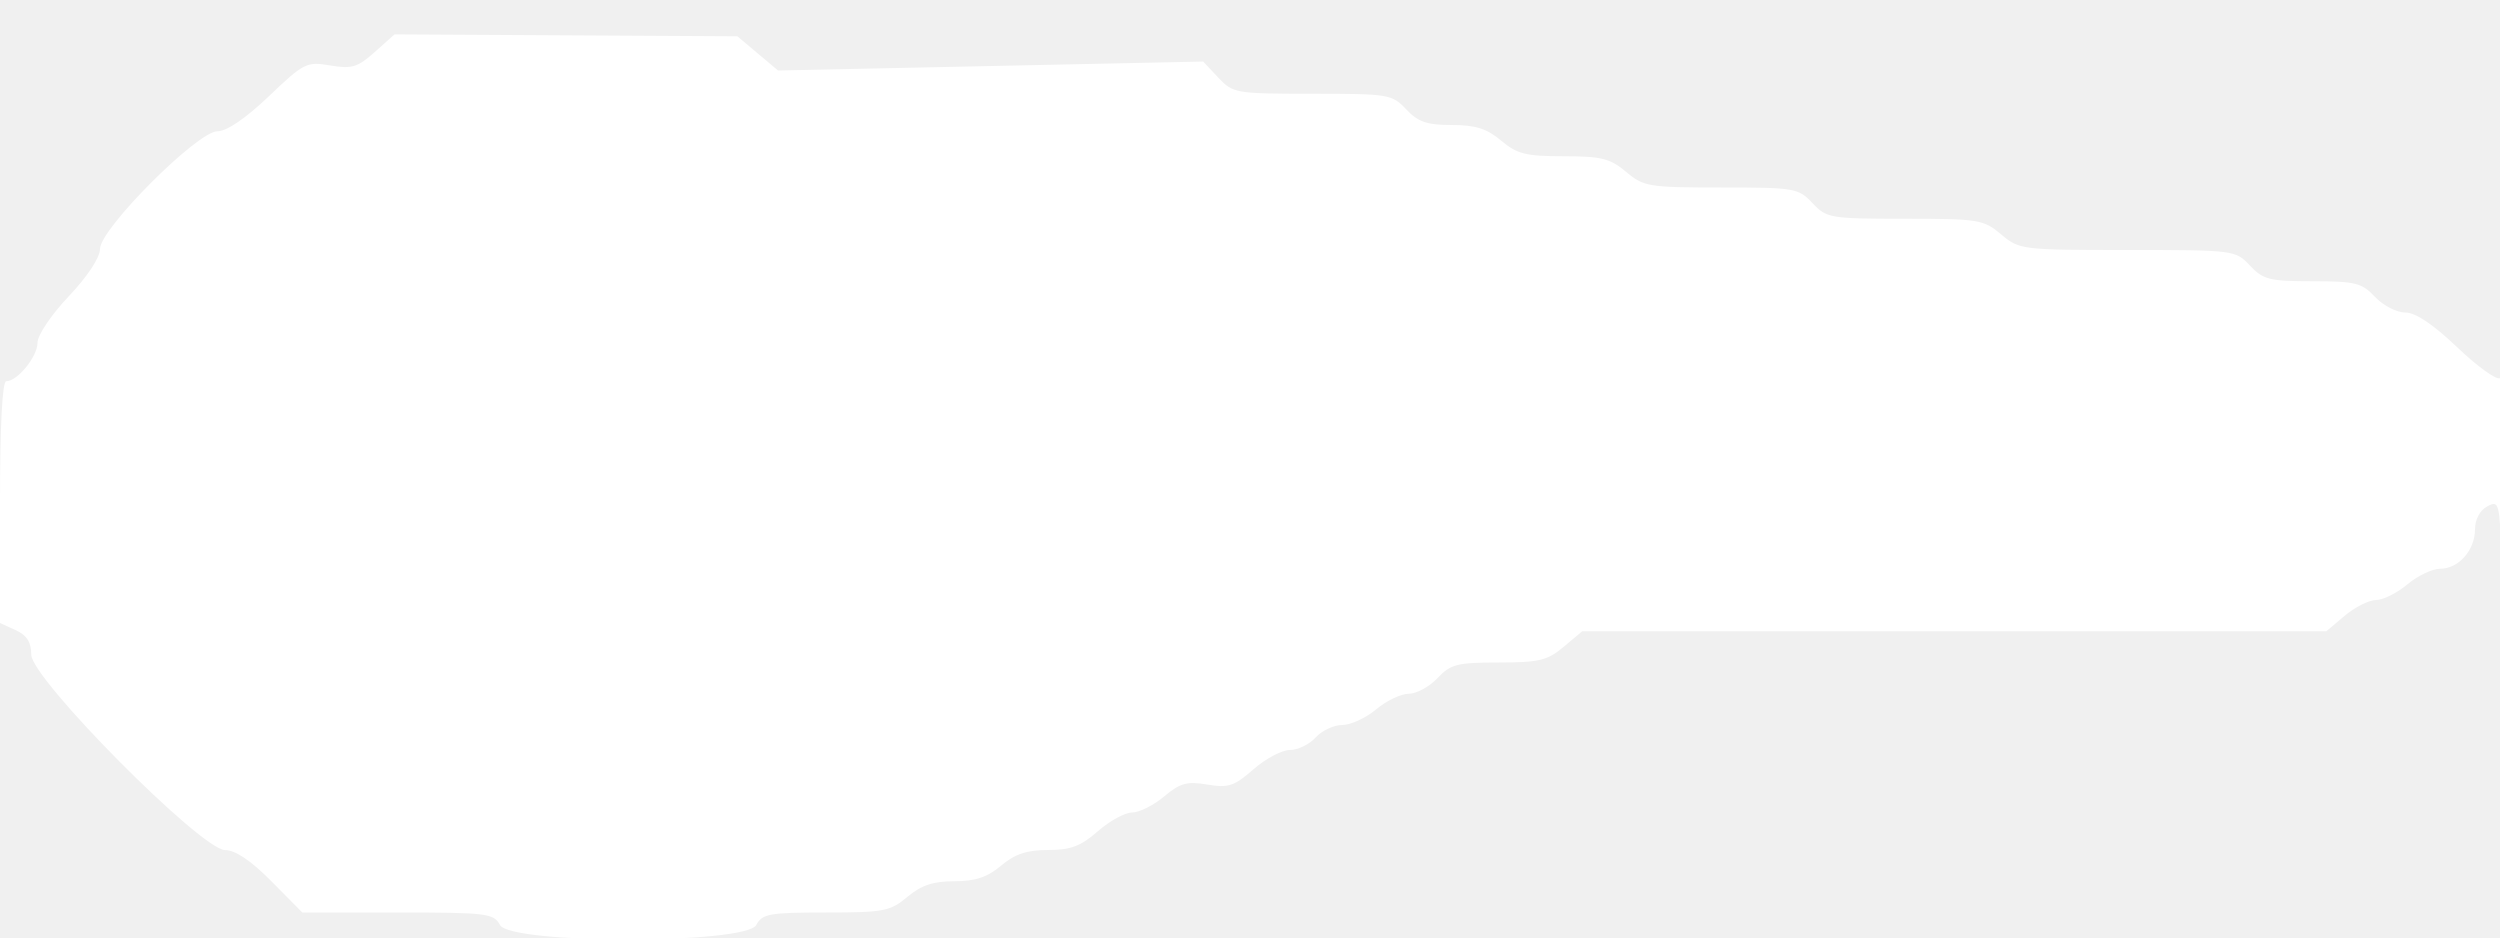
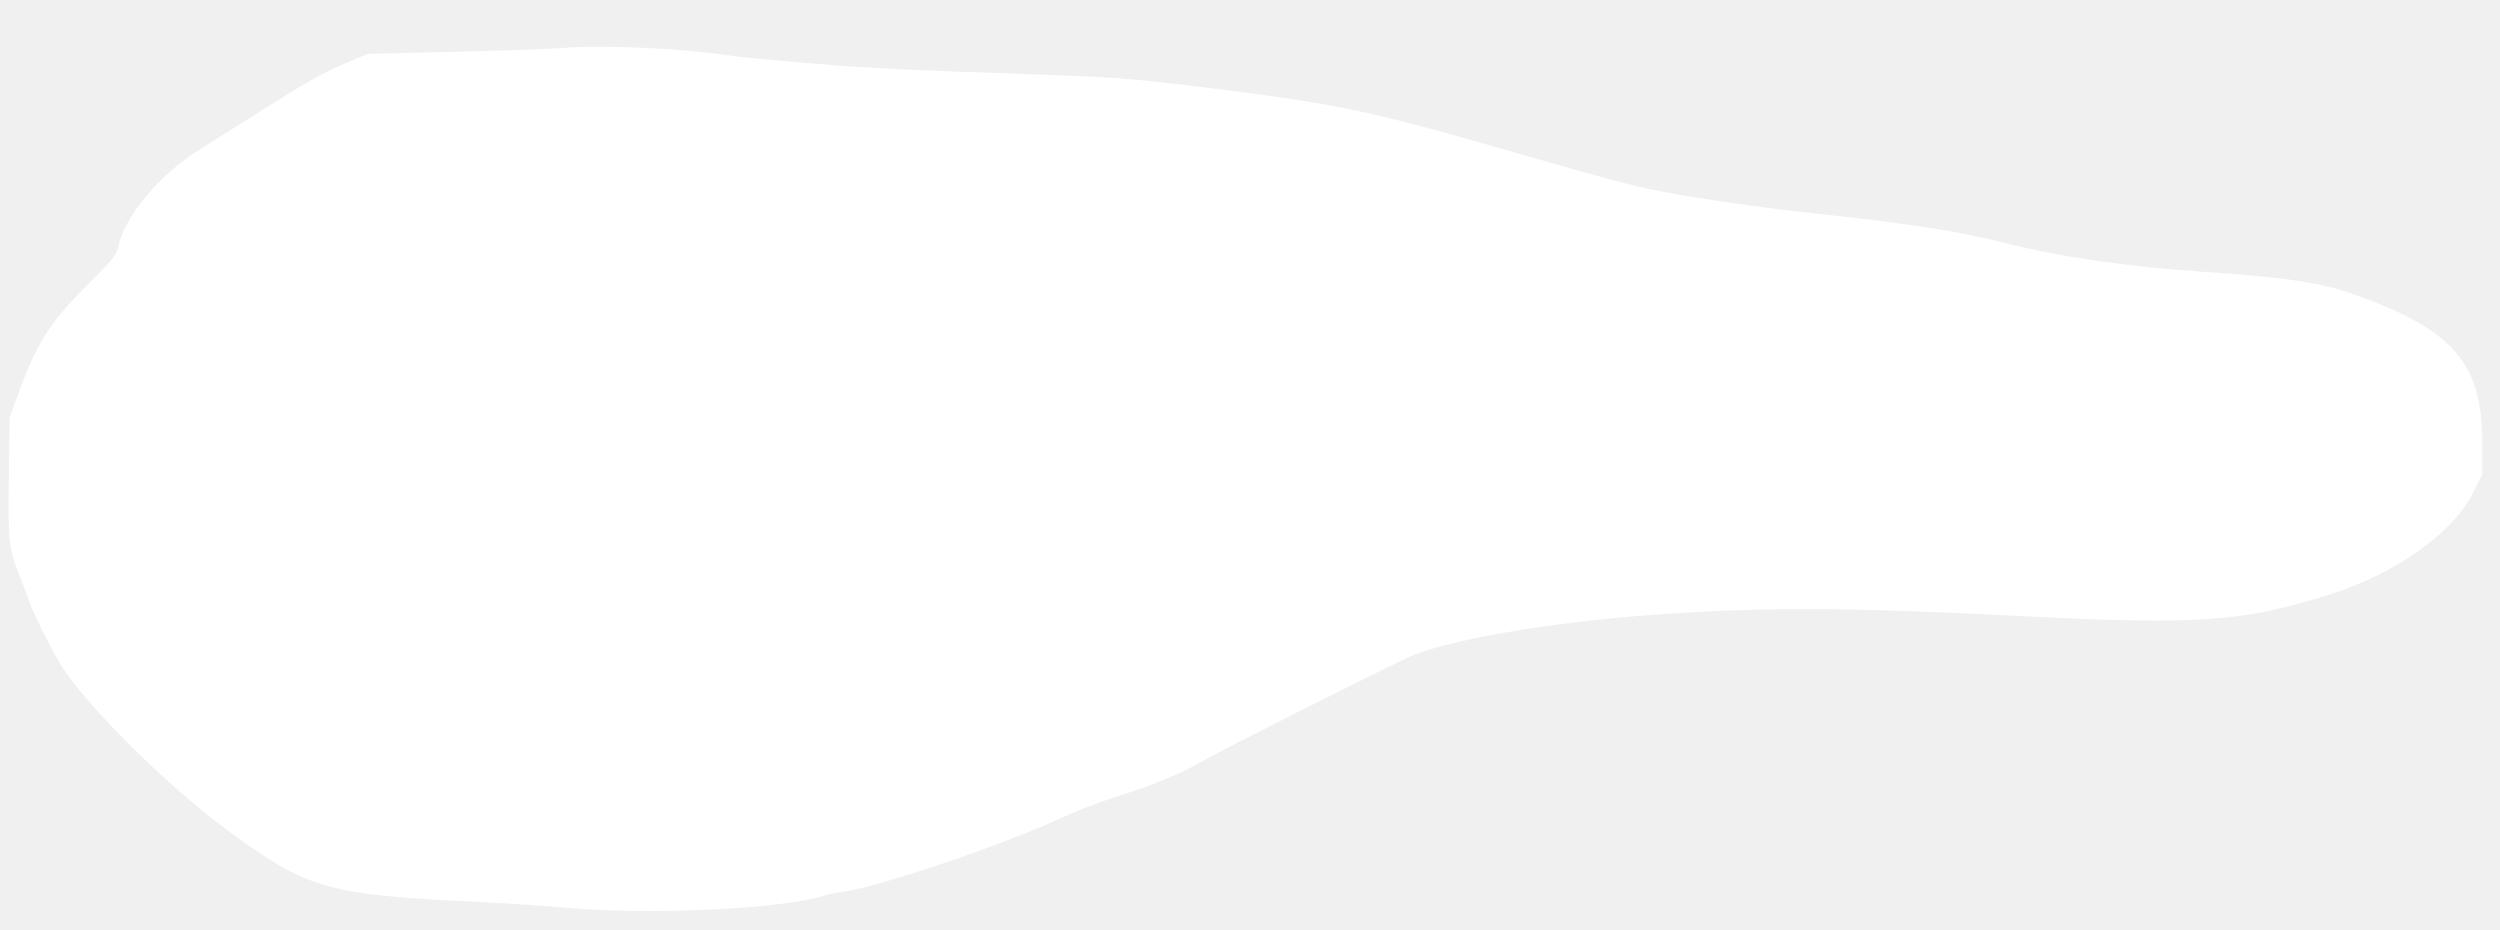
- <svg xmlns="http://www.w3.org/2000/svg" width="400" height="150" viewBox="0 0 400 150" version="1.1">
-   <path d="M 59.966 8.322 C 57.224 10.772, 56.286 11.055, 52.847 10.474 C 49.058 9.834, 48.629 10.049, 43.017 15.402 C 39.307 18.941, 36.286 21, 34.802 21 C 31.593 21, 16 36.617, 16 39.831 C 16 41.206, 14.004 44.230, 11 47.406 C 8.185 50.383, 6 53.634, 6 54.847 C 6 57.053, 2.793 61, 1 61 C 0.368 61, -0 68.113, -0 80.339 L -0 99.679 2.500 100.818 C 4.295 101.636, 5 102.742, 5 104.741 C 5 108.576, 32.192 135.994, 36.013 136.012 C 37.661 136.019, 40.164 137.705, 43.435 141.012 L 48.370 146 63.650 146 C 77.906 146, 79.001 146.134, 80 148 C 81.659 151.100, 119.341 151.100, 121 148 C 121.962 146.203, 123.094 146, 132.141 146 C 141.424 146, 142.444 145.804, 145.182 143.500 C 147.394 141.639, 149.310 141, 152.682 141 C 156.054 141, 157.970 140.361, 160.182 138.500 C 162.397 136.636, 164.310 136, 167.695 136 C 171.315 136, 172.929 135.391, 175.653 133 C 177.532 131.350, 180.001 130, 181.140 130 C 182.279 130, 184.582 128.847, 186.257 127.438 C 188.811 125.288, 189.925 124.980, 193.166 125.528 C 196.541 126.098, 197.475 125.790, 200.550 123.090 C 202.486 121.391, 205.109 120, 206.380 120 C 207.650 120, 209.505 119.100, 210.500 118 C 211.495 116.900, 213.413 116, 214.761 116 C 216.108 116, 218.548 114.875, 220.182 113.500 C 221.816 112.125, 224.165 111, 225.402 111 C 226.639 111, 228.708 109.875, 230 108.500 C 232.097 106.268, 233.146 106, 239.780 106 C 246.248 106, 247.597 105.676, 250.182 103.500 L 253.153 101 312.682 101 L 372.211 101 375.182 98.500 C 376.816 97.125, 379.066 96, 380.182 96 C 381.298 96, 383.548 94.875, 385.182 93.500 C 386.816 92.125, 389.174 91, 390.422 91 C 393.372 91, 396 88.035, 396 84.706 C 396 83.110, 396.775 81.656, 397.964 81.019 C 399.844 80.013, 399.941 80.384, 400.254 89.734 C 400.434 95.105, 400.676 90.586, 400.791 79.691 C 400.929 66.590, 400.659 60.093, 399.992 60.505 C 399.438 60.847, 396.360 58.624, 393.152 55.564 C 389.279 51.869, 386.484 50, 384.834 50 C 383.467 50, 381.292 48.875, 380 47.500 C 377.892 45.256, 376.868 45, 370 45 C 363.132 45, 362.108 44.744, 360 42.500 C 357.671 40.021, 357.508 40, 340.402 40 C 323.462 40, 323.100 39.955, 320.182 37.500 C 317.362 35.127, 316.581 35, 304.780 35 C 292.813 35, 292.261 34.907, 290 32.500 C 287.743 30.097, 287.175 30, 275.402 30 C 263.796 30, 262.998 29.869, 260.182 27.500 C 257.630 25.352, 256.221 25, 250.182 25 C 244.144 25, 242.735 24.648, 240.182 22.500 C 237.892 20.573, 236.081 20, 232.280 20 C 228.313 20, 226.889 19.511, 225 17.500 C 222.735 15.089, 222.202 15, 210 15 C 197.699 15, 197.282 14.929, 194.929 12.424 L 192.509 9.848 158.498 10.565 L 124.488 11.281 121.234 8.544 L 117.981 5.806 90.552 5.653 L 63.124 5.500 59.966 8.322 M 167.537 16.606 C 164.655 19.488, 167.249 20.793, 175.274 20.498 C 184.542 20.158, 184 20.306, 184 18.107 C 184 14.628, 170.725 13.418, 167.537 16.606 M 76.446 17.087 C 75.416 18.755, 77.733 20.667, 79.113 19.287 C 80.267 18.133, 79.545 16, 78 16 C 77.515 16, 76.816 16.489, 76.446 17.087 M 192.257 21.190 C 190.193 23.678, 192.522 25.466, 197.966 25.572 C 201.679 25.645, 203.632 26.245, 205.325 27.835 C 206.981 29.392, 208.891 30, 212.120 30 C 215.267 30, 217.567 30.705, 219.804 32.356 C 222.245 34.156, 224.791 34.847, 230.611 35.287 C 236.396 35.724, 238.754 36.360, 240.427 37.931 C 242.022 39.430, 243.952 40, 247.432 40 C 251.368 40, 252.868 40.555, 255.731 43.069 C 258.791 45.755, 259.712 46.055, 263.128 45.478 C 266.571 44.897, 267.461 45.197, 270.695 48.037 C 274.229 51.140, 274.592 51.234, 280.826 50.652 C 287.019 50.073, 287.439 50.179, 290.826 53.152 C 294.346 56.243, 294.403 56.254, 303.426 55.740 C 312.382 55.229, 312.531 55.259, 315.894 58.211 L 319.297 61.200 335.963 60.855 L 352.629 60.510 356.049 63.388 C 359.407 66.213, 359.638 66.256, 368.656 65.718 C 378.581 65.126, 381 66.103, 381 70.706 C 381 74.926, 378.648 75.524, 363.546 75.145 C 349.462 74.792, 349.389 74.802, 346.243 77.449 L 343.083 80.108 313.077 80.262 L 283.071 80.415 280.455 77.958 C 277.927 75.583, 277.434 75.511, 265.820 75.842 C 253.819 76.183, 253.796 76.179, 250.879 73.384 L 247.958 70.586 239.479 79.021 C 230.636 87.818, 228.102 94.702, 232.200 98.800 C 234.436 101.036, 242.534 100.263, 245.818 97.500 L 248.789 95 308.318 95 L 367.847 95 370.818 92.500 C 372.452 91.125, 374.702 90, 375.818 90 C 376.934 90, 379.184 88.875, 380.818 87.500 C 382.452 86.125, 384.646 85, 385.694 85 C 388.135 85, 390 83.130, 390 80.682 C 390 79.627, 391.350 77.226, 393 75.347 C 397.271 70.483, 396.984 69.709, 387.250 59.857 L 378.500 51.001 365.924 51.001 C 353.804 51, 353.264 50.910, 351 48.500 C 348.698 46.050, 348.354 46, 333.720 46 C 319.252 46, 318.696 45.922, 315.818 43.500 C 312.942 41.081, 312.371 41, 298.098 41 C 283.658 41, 283.299 40.948, 281 38.500 C 278.801 36.159, 278.020 36, 268.720 36 C 259.586 36, 258.550 35.799, 255.818 33.500 C 253.293 31.375, 251.836 31, 246.118 31 C 240.620 31, 238.804 30.569, 236.196 28.644 C 233.755 26.844, 231.209 26.153, 225.389 25.713 C 219.780 25.289, 217.212 24.620, 215.637 23.172 C 212.799 20.561, 194.095 18.976, 192.257 21.190 M 100.232 23 C 99.543 24.103, 97.900 25, 96.568 25 C 95.240 25, 92.773 26.161, 91.087 27.580 L 88.020 30.161 85.329 28.044 L 82.637 25.927 77.394 31.105 C 72.425 36.012, 71.935 36.255, 68.044 35.733 C 64.676 35.281, 63.423 35.615, 61.074 37.591 C 59.500 38.916, 57.298 40, 56.182 40 C 55.066 40, 52.683 41.237, 50.886 42.750 C 46.227 46.671, 33.971 47.050, 31.071 43.363 C 28.934 40.647, 27.193 40.334, 26.355 42.517 C 26 43.441, 26.794 44.837, 28.387 46.089 C 31.438 48.490, 31.771 51.992, 29.171 54.345 C 26.566 56.703, 24.025 56.398, 20.841 53.348 C 17.619 50.261, 15 51.350, 15 55.776 C 15 57.441, 13.290 60.114, 10 63.594 L 5 68.880 5 80.405 C 5 91.785, 5.038 91.974, 8 95.347 C 9.650 97.226, 11 99.806, 11 101.079 C 11 104.391, 41.546 134.993, 44.856 134.997 C 46.151 134.999, 48.466 136.056, 50 137.347 C 55.741 142.177, 135.257 142.179, 140.997 137.349 C 143.028 135.640, 145.024 135, 148.318 135 C 151.690 135, 153.606 134.361, 155.818 132.500 C 158.132 130.553, 159.910 130, 163.859 130 C 167.849 130, 169.150 129.588, 169.965 128.066 C 171.500 125.197, 171.289 124.399, 168 120.653 C 166.350 118.774, 165 116.317, 165 115.195 C 165 114.072, 163.875 111.816, 162.500 110.182 C 160.699 108.043, 160 106.033, 160 103 C 160 99.967, 160.699 97.957, 162.500 95.818 C 163.875 94.184, 165 91.826, 165 90.578 C 165 87.817, 167.905 85, 170.752 85 C 171.904 85, 174.256 83.814, 175.978 82.365 C 179.065 79.768, 179.282 79.737, 191.051 80.222 C 207.620 80.904, 207.882 80.396, 196.707 69.221 L 188.060 60.575 180.760 60.846 C 174.045 61.097, 173.267 60.913, 171.056 58.559 C 169.662 57.075, 167.549 56, 166.029 56 C 164.295 56, 162.107 54.670, 159.572 52.074 L 155.739 48.148 157.874 45.433 C 161.862 40.363, 156.564 37.972, 151.251 42.442 C 149.458 43.951, 146.449 45.137, 143.381 45.544 C 136.565 46.448, 135.501 45.038, 135.853 35.570 C 136.061 30.003, 135.765 28.049, 134.561 27.051 C 131.984 24.912, 130 27.466, 130 32.922 C 130 38.702, 128.778 40, 123.335 40 C 120.058 40, 118.307 40.670, 115.780 42.888 C 112.552 45.723, 112.320 45.767, 103.426 45.260 C 94.390 44.745, 94.351 44.753, 90.799 47.872 C 87.529 50.743, 86.657 51, 80.195 51 C 74.143 51, 72.736 51.351, 70.182 53.500 C 68.548 54.875, 66.298 56, 65.182 56 C 64.066 56, 61.816 57.125, 60.182 58.500 C 54.551 63.238, 37.925 61.410, 42 56.500 C 42.790 55.548, 44.998 55, 48.046 55 C 51.708 55, 53.551 54.407, 55.818 52.500 C 57.452 51.125, 59.702 50, 60.818 50 C 61.934 50, 64.184 48.875, 65.818 47.500 C 68.382 45.342, 69.770 45, 75.954 45 L 83.120 45 88.362 40.042 L 93.605 35.083 100.576 35.668 C 106.281 36.146, 107.791 35.957, 108.895 34.626 C 110.766 32.372, 108.690 30, 104.846 30 C 101.038 30, 100.122 27.531, 103.051 25.160 C 104.335 24.120, 105.007 22.820, 104.600 22.162 C 103.513 20.404, 101.627 20.766, 100.232 23 M 172.537 26.606 C 169.944 29.199, 172.367 31, 178.448 31 C 182.705 31, 184.078 31.455, 186 33.500 C 188.720 36.395, 196.849 37.092, 198.912 34.606 C 200.840 32.283, 197.574 30, 192.323 30 C 188.945 30, 187.031 29.362, 184.818 27.500 C 181.315 24.552, 175.047 24.096, 172.537 26.606 M 56.446 27.087 C 55.416 28.755, 57.733 30.667, 59.113 29.287 C 60.267 28.133, 59.545 26, 58 26 C 57.515 26, 56.816 26.489, 56.446 27.087 M 211.393 37.418 C 209.746 41.711, 221.617 47.619, 227.418 45.393 C 232.219 43.551, 228.371 40, 221.573 40 C 218.580 40, 216.771 39.404, 215.500 38 C 213.365 35.641, 212.141 35.468, 211.393 37.418 M 167.052 46.438 C 163.312 50.943, 179.405 58.452, 183.667 54.190 C 185.100 52.757, 184.874 52.273, 181.160 48.808 C 176.675 44.624, 169.550 43.427, 167.052 46.438 M 242.537 46.606 C 240.527 48.616, 242.135 51, 245.500 51 C 248.865 51, 250.473 48.616, 248.463 46.606 C 247.580 45.723, 246.246 45, 245.500 45 C 244.754 45, 243.420 45.723, 242.537 46.606 M 126.688 46.646 C 125.272 48.061, 126.073 50, 128.073 50 C 129.471 50, 130.041 49.457, 129.823 48.333 C 129.466 46.492, 127.759 45.574, 126.688 46.646 M 206.446 47.087 C 205.416 48.755, 207.733 50.667, 209.113 49.287 C 210.267 48.133, 209.545 46, 208 46 C 207.515 46, 206.816 46.489, 206.446 47.087 M 146.688 51.646 C 145.272 53.061, 146.073 55, 148.073 55 C 149.471 55, 150.041 54.457, 149.823 53.333 C 149.466 51.492, 147.759 50.574, 146.688 51.646 M 226.446 52.087 C 225.416 53.755, 227.733 55.667, 229.113 54.287 C 230.267 53.133, 229.545 51, 228 51 C 227.515 51, 226.816 51.489, 226.446 52.087 M 202 56.500 C 199.515 59.494, 202.510 61, 210.948 61 C 217.872 61, 218.889 61.253, 221 63.500 C 223.901 66.588, 241.627 67.359, 244 64.500 C 246.704 61.242, 243.545 60, 232.552 60 C 222.961 60, 222.208 59.850, 220 57.500 C 217.132 54.447, 204.296 53.734, 202 56.500 M 251.446 57.087 C 250.416 58.755, 252.733 60.667, 254.113 59.287 C 255.267 58.133, 254.545 56, 253 56 C 252.515 56, 251.816 56.489, 251.446 57.087 M 0.420 80.500 C 0.419 91.500, 0.565 96.136, 0.745 90.803 C 0.924 85.470, 0.925 76.470, 0.746 70.803 C 0.568 65.136, 0.421 69.500, 0.420 80.500 M 257.088 66.394 C 254.028 70.081, 264.907 72.951, 268.463 69.394 C 270.976 66.881, 268.637 65, 263 65 C 260.154 65, 257.780 65.560, 257.088 66.394 M 286.446 72.087 C 285.416 73.755, 287.733 75.667, 289.113 74.287 C 290.267 73.133, 289.545 71, 288 71 C 287.515 71, 286.816 71.489, 286.446 72.087 M 211.970 76.536 C 210.905 77.819, 211.132 78.529, 213.348 80.841 C 216.745 84.387, 216.691 86.449, 213.095 90.544 C 210.462 93.544, 210.194 94.514, 210.234 100.920 C 210.290 109.796, 211.628 111.332, 216.057 107.606 C 217.760 106.173, 220.217 105, 221.518 105 C 224.946 105, 225.146 104.217, 225.269 90.344 C 225.368 79.095, 225.179 77.604, 223.499 76.376 C 220.929 74.497, 213.578 74.599, 211.970 76.536 M 186.260 85.941 C 183.929 86.321, 180.975 87.615, 179.696 88.816 C 178.417 90.017, 176.478 91, 175.386 91 C 172.845 91, 171 92.849, 171 95.395 C 171 96.493, 169.794 98.650, 168.319 100.189 L 165.639 102.987 167.819 105.308 C 169.019 106.584, 170 108.351, 170 109.233 C 170 113.922, 172.827 115.372, 176.133 112.379 C 177.797 110.873, 178.145 110.944, 181.039 113.379 C 184.964 116.682, 185.897 116.658, 190.326 113.138 C 197.825 107.179, 201.128 102.152, 200.799 97.200 C 200.420 91.506, 197.837 89.361, 195.454 92.762 C 194.592 93.993, 193.237 95, 192.443 95 C 190.308 95, 190.692 92.235, 193 91 C 195.946 89.423, 193.894 83.905, 190.816 85.125 C 190.642 85.194, 188.592 85.561, 186.260 85.941 M 196.173 112.659 C 196.368 113.672, 197.196 114.500, 198.014 114.500 C 200.157 114.500, 199.848 111.594, 197.659 111.173 C 196.323 110.916, 195.916 111.323, 196.173 112.659" stroke="none" fill="#FFFFFF" fill-rule="nonzero" />
+ <svg xmlns="http://www.w3.org/2000/svg" width="1200" height="446" viewBox="0 0 1200 446" version="1.1">
+   <path d="M 268.500 23.106 C 263 23.554, 240.050 24.356, 217.500 24.888 L 176.500 25.855 166.875 29.908 C 154.828 34.980, 147.591 39.068, 122.500 54.975 C 111.500 61.949, 99.800 69.309, 96.500 71.331 C 76.596 83.529, 59.321 104.251, 56.604 119.187 C 56.049 122.235, 53.363 125.441, 41.104 137.687 C 23.214 155.558, 17.422 164.968, 7.673 192 L 4.608 200.500 4.236 229.209 C 3.829 260.600, 4.167 263.495, 9.874 277.500 C 11.443 281.350, 13.289 286.300, 13.977 288.500 C 15.620 293.760, 24.983 312.497, 29.598 319.759 C 41.888 339.102, 80.055 376.971, 108.380 397.924 C 147.622 426.953, 156.430 429.474, 231 433.011 C 243.375 433.598, 261.825 434.830, 272 435.749 C 311.815 439.346, 376.017 436.311, 395.500 429.911 C 397.150 429.369, 401.489 428.501, 405.142 427.982 C 422.525 425.512, 482.451 405.174, 509.500 392.565 C 516.100 389.489, 527.800 384.970, 535.500 382.522 C 554.785 376.393, 566.749 371.425, 578.500 364.667 C 587.833 359.299, 653.137 326.378, 675.511 315.760 C 693.109 307.409, 742.990 298.722, 794.500 295.036 C 846.536 291.313, 886.478 291.453, 968.500 295.647 C 1055.463 300.093, 1076.933 298.580, 1119.212 285.026 C 1150.609 274.960, 1177.687 255.532, 1187.260 236.202 L 1191.500 227.642 1191.443 211.571 C 1191.312 174.340, 1177.562 158.466, 1130.822 141.584 C 1114.609 135.728, 1097.778 133.164, 1058 130.491 C 1021.076 128.009, 989.837 123.517, 963.774 116.941 C 940.163 110.984, 917.221 107.400, 871 102.449 C 842.136 99.358, 806.433 94.052, 790.613 90.504 C 777.244 87.506, 766.432 84.541, 716.130 70.081 C 659.201 53.716, 640.442 49.788, 587 43.042 C 548.072 38.129, 535.845 37.084, 504.500 35.995 C 431.239 33.447, 419.774 32.898, 390.500 30.529 C 373.450 29.149, 356.350 27.542, 352.500 26.958 C 327.232 23.124, 289.513 21.394, 268.500 23.106" stroke="none" fill="#FFFFFF" fill-rule="nonzero" />
</svg>
